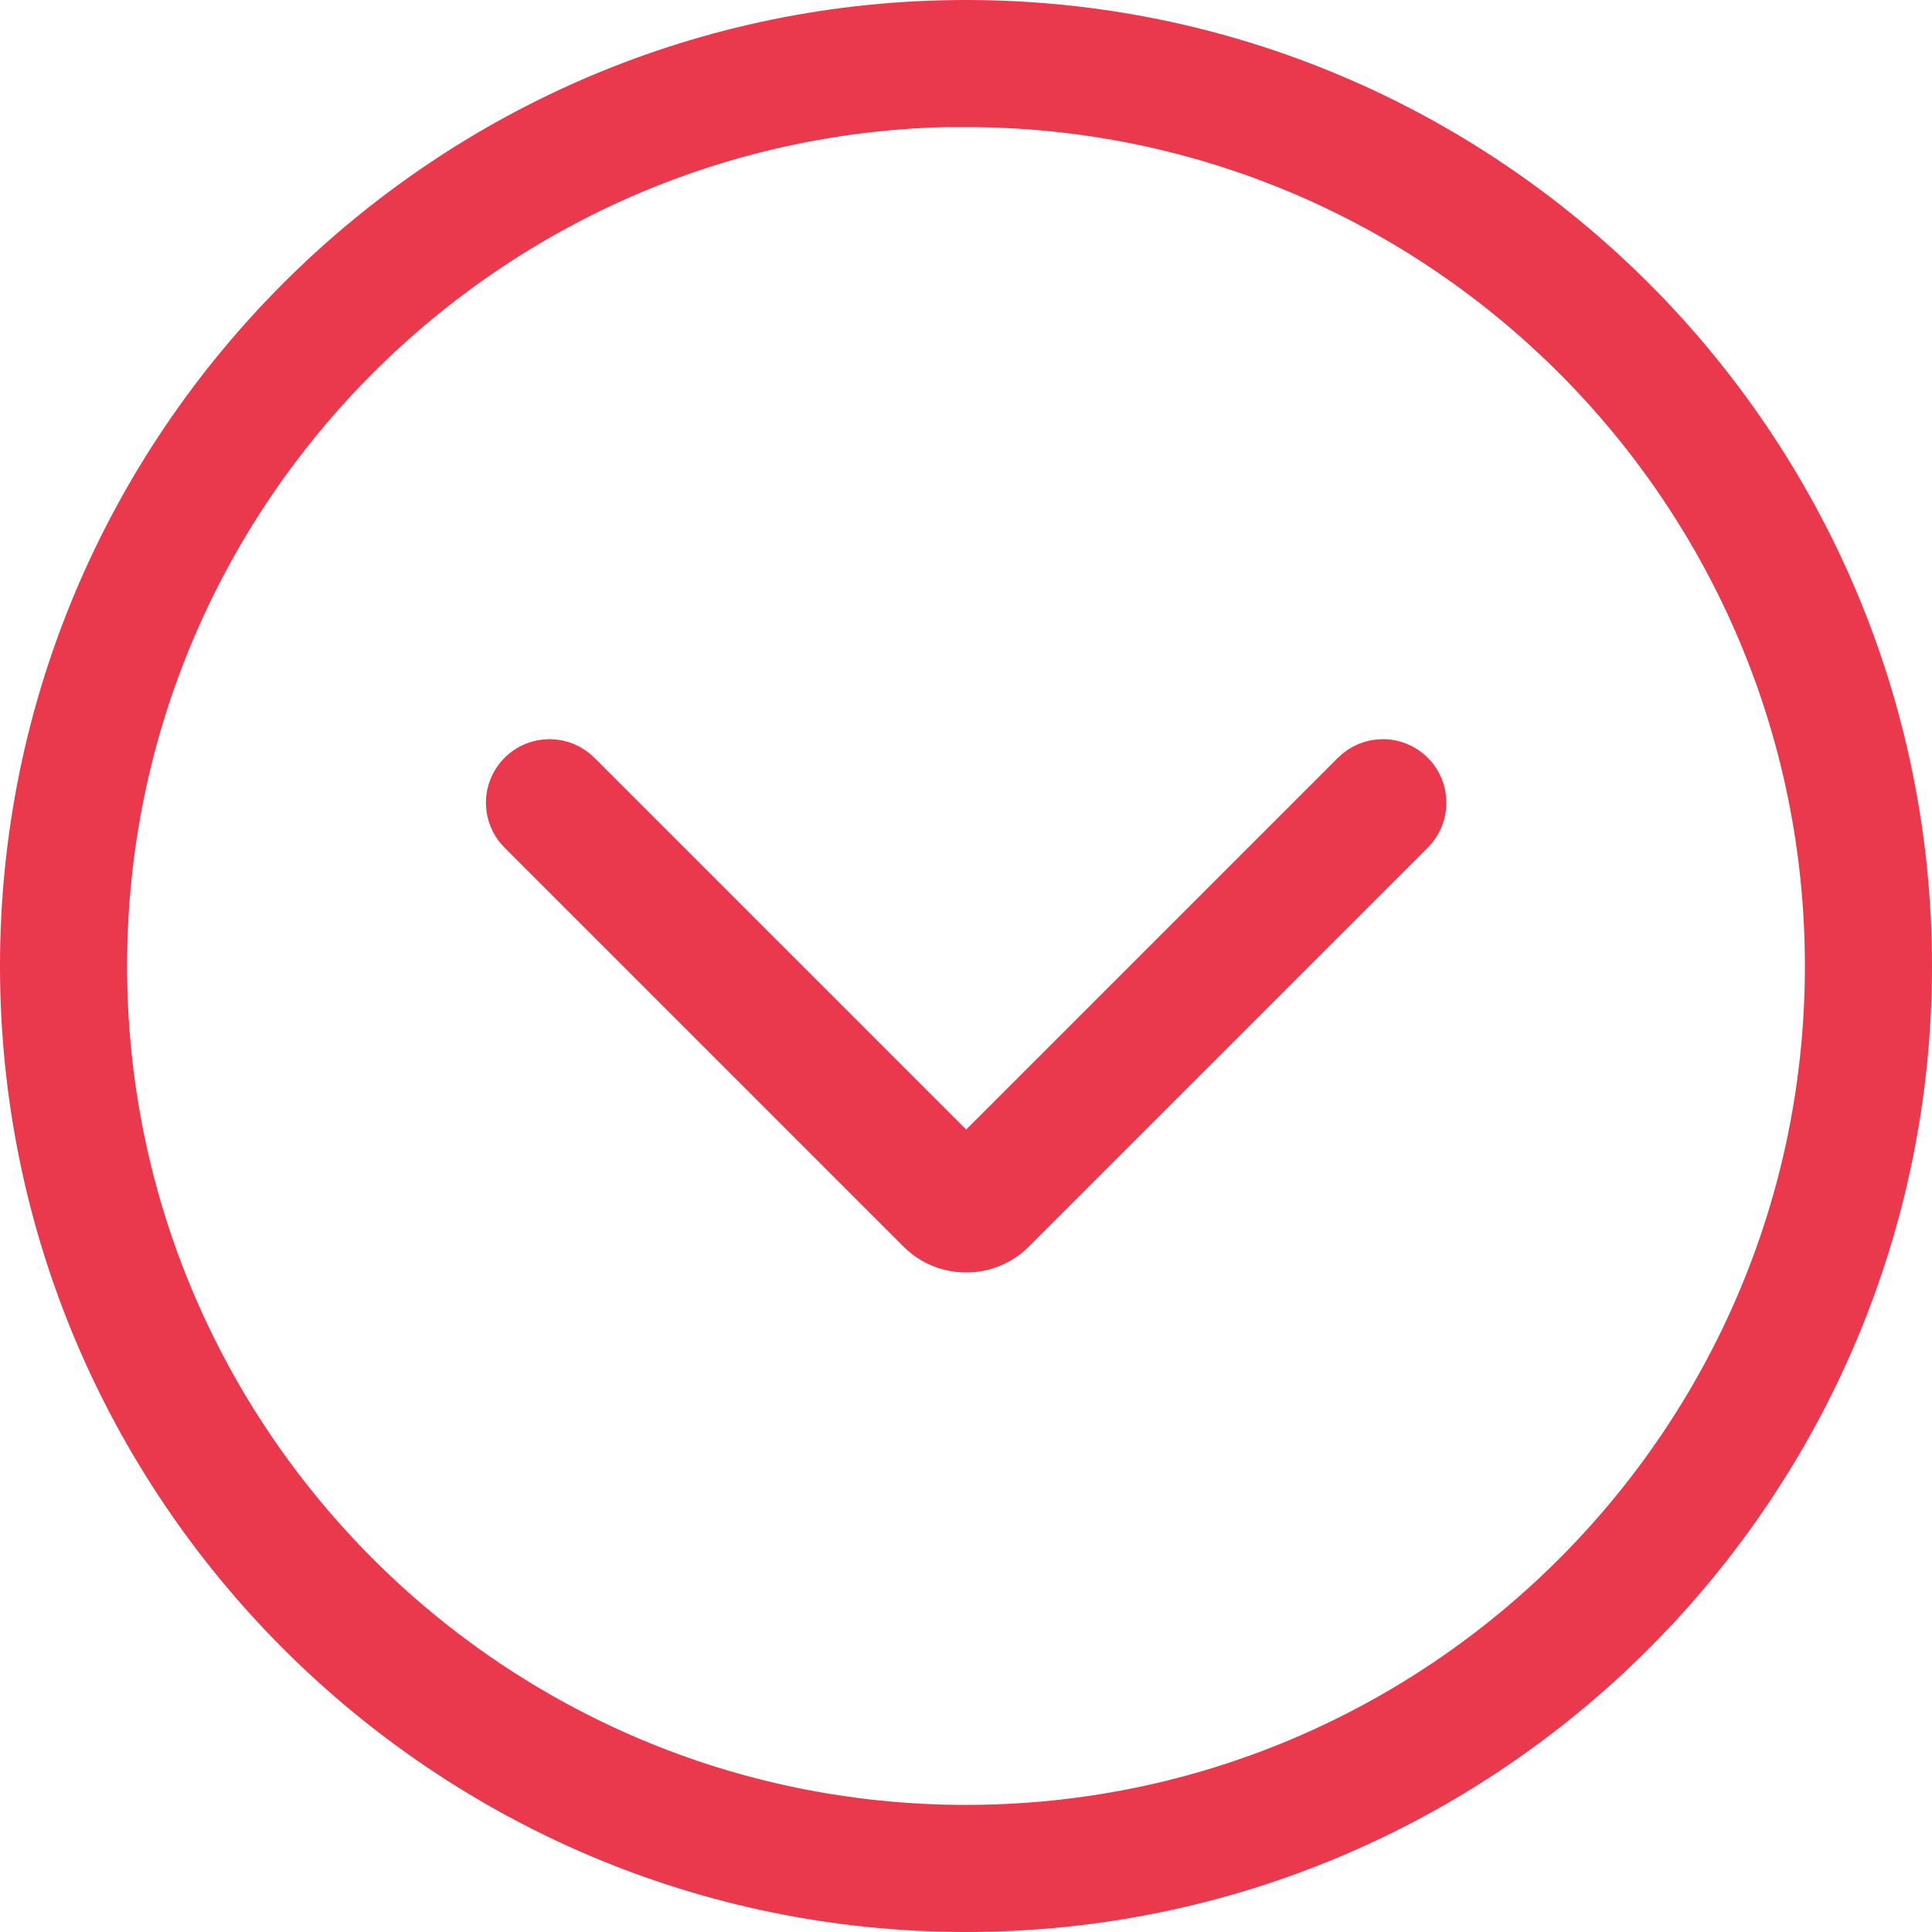
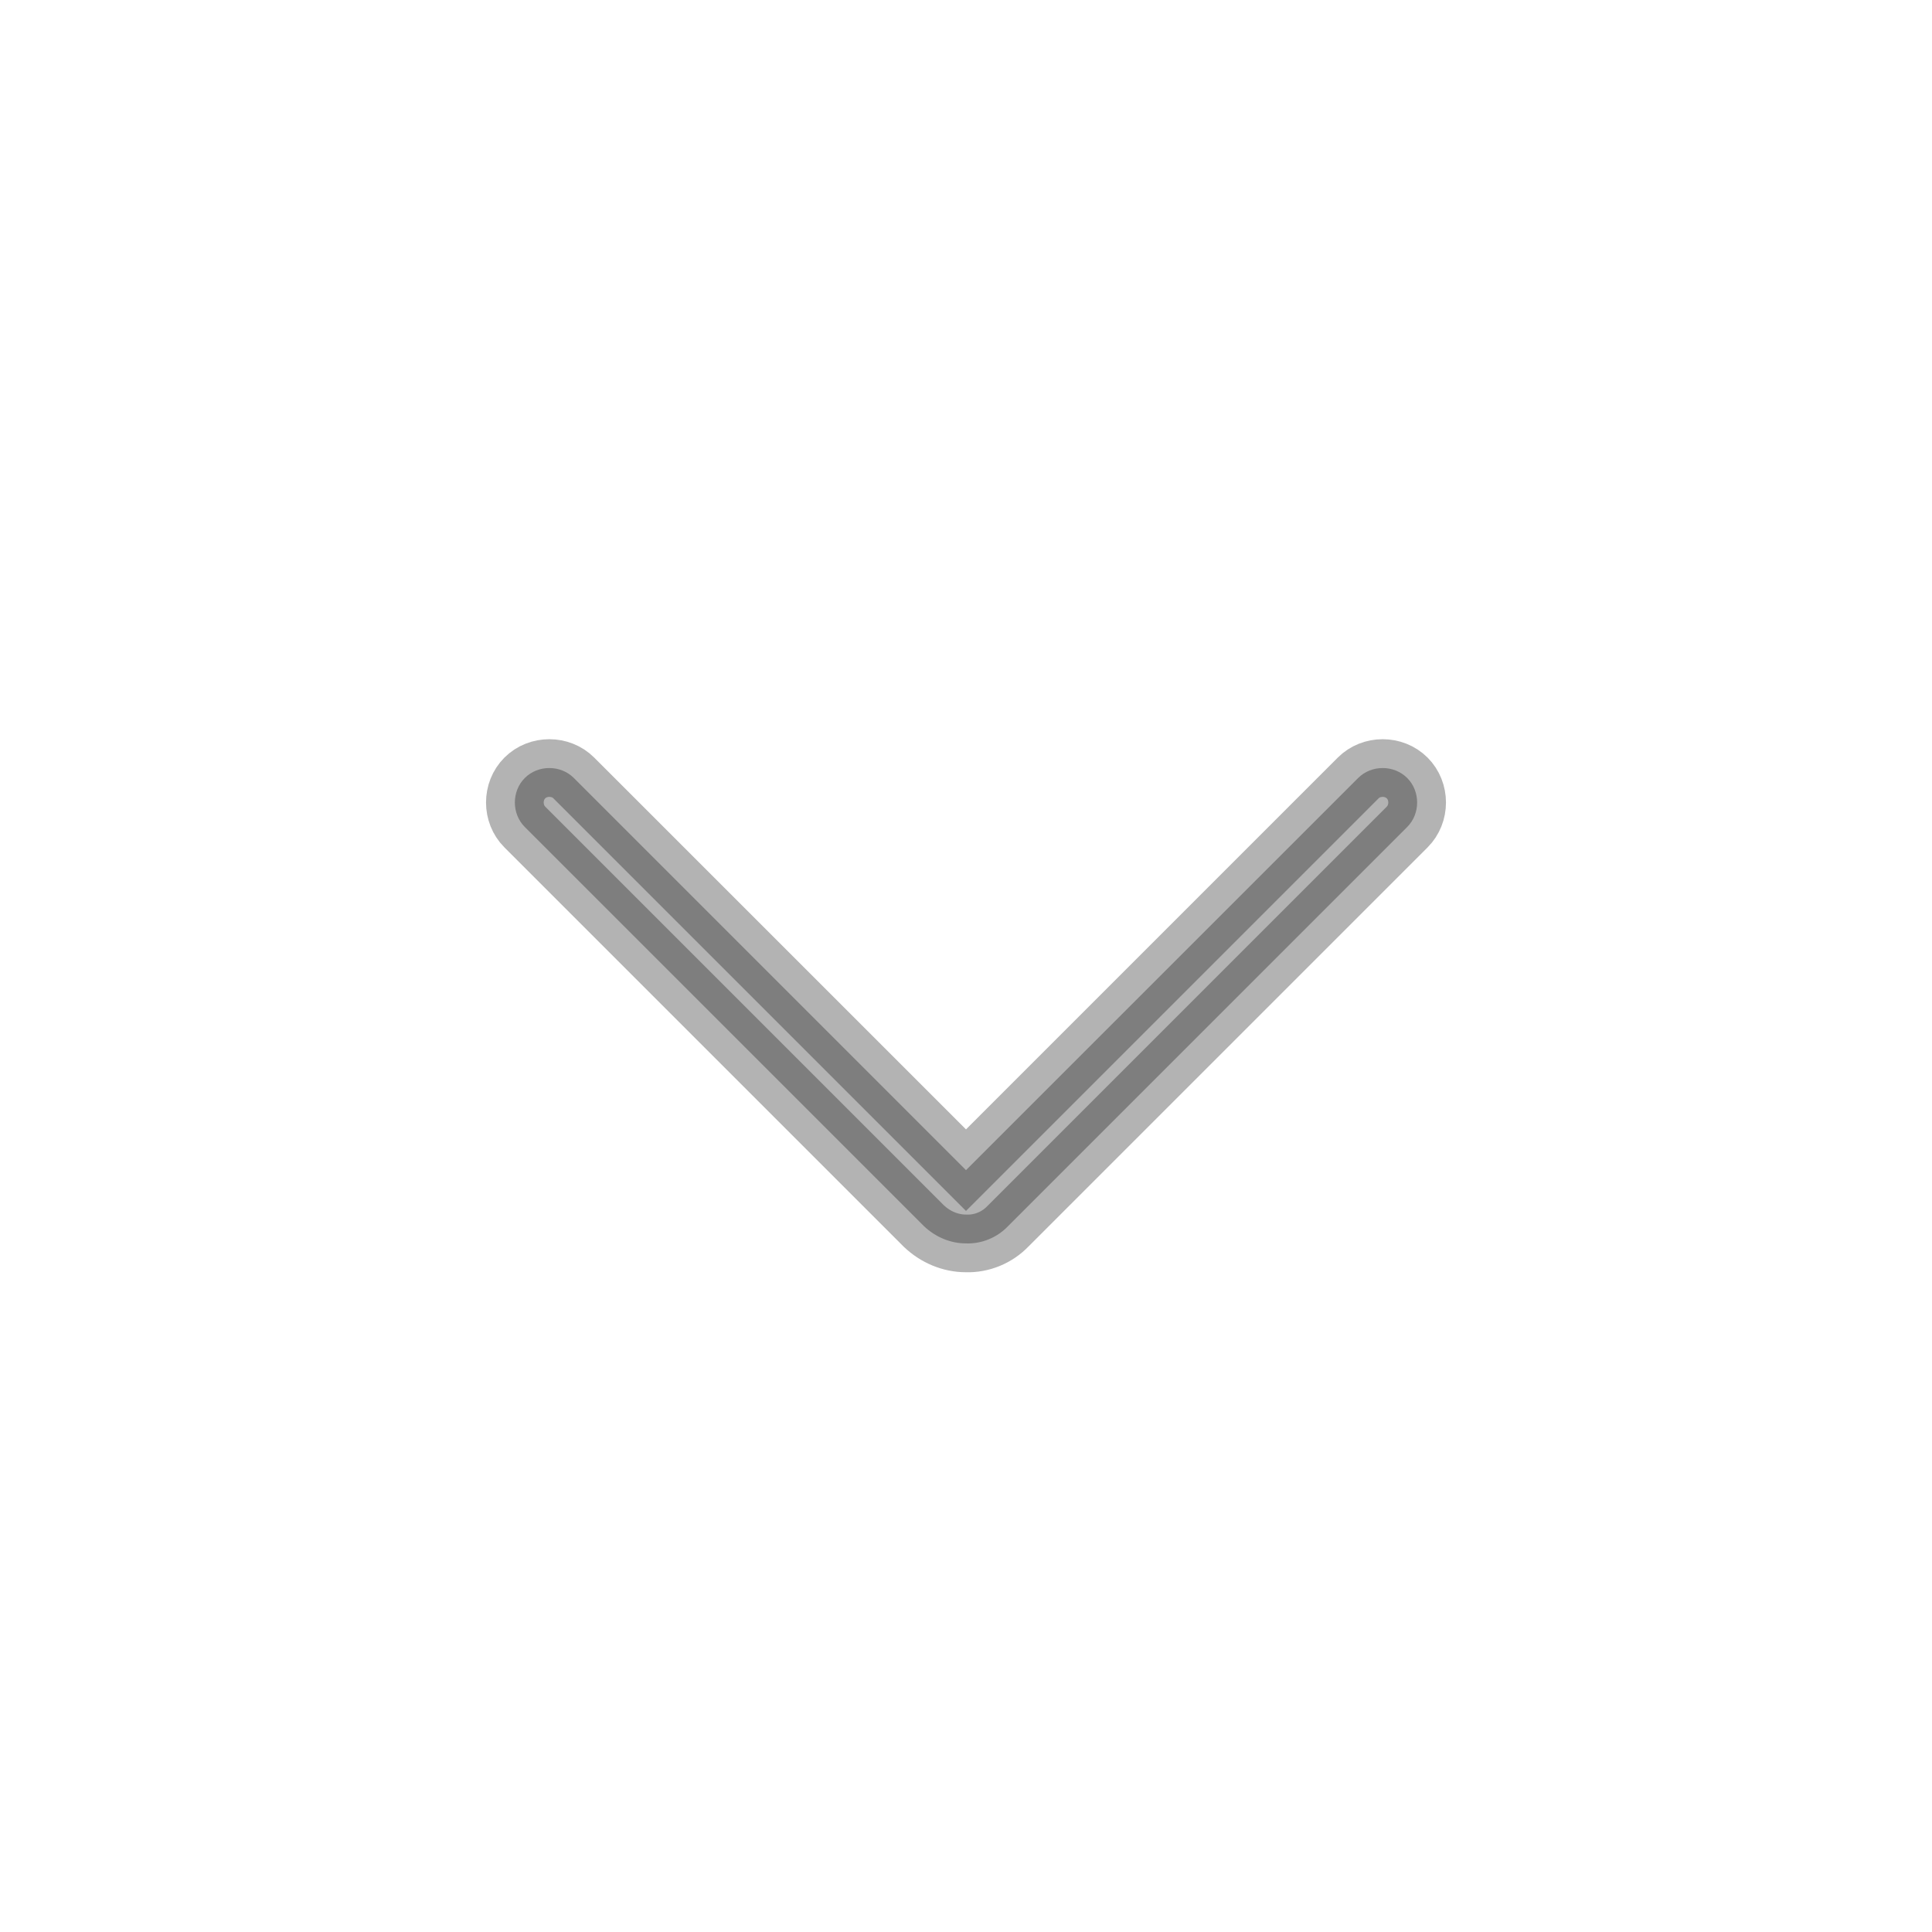
- <svg xmlns="http://www.w3.org/2000/svg" id="Layer_1" data-name="Layer 1" viewBox="0 0 335 335">
-   <defs>
-     <style>.cls-1{fill:#EA384D;stroke:#EA384D;stroke-miterlimit:10;stroke-width:10px;}</style>
-   </defs>
-   <path class="cls-1" d="M200,362.5c-89.6,0-162.5-72.9-162.5-162.5S110.4,37.5,200,37.5,362.5,110.4,362.5,200,289.6,362.5,200,362.5Zm0-313C117,49.54,49.54,117,49.54,200S117,350.46,200,350.46,350.46,283,350.46,200,283,49.54,200,49.54Z" transform="translate(-32.5 -32.5)" />
-   <path class="cls-1" d="M200,248.14a10.27,10.27,0,0,1-7.28-3l-69.2-69.2a6,6,0,0,1,8.51-8.51l68,68,68-68a6,6,0,0,1,8.51,8.51l-69.2,69.2A10.27,10.27,0,0,1,200,248.14Z" transform="translate(-32.5 -32.5)" />
+ <svg xmlns="http://www.w3.org/2000/svg" version="1.1" id="Layer_1" x="0px" y="0px" viewBox="0 0 335 335" style="enable-background:new 0 0 335 335;" xml:space="preserve">
+   <style type="text/css">
+ 	.st0{fill:rgba(0,0,0,0.3);stroke:rgba(0,0,0,0.3);stroke-width:10;stroke-miterlimit:10;}
+ </style>
+   <path class="st0" d="M167.5,215.6c-2.7,0-5.3-1.1-7.3-3L91,143.4c-2.3-2.3-2.3-6.2,0-8.5s6.2-2.3,8.5,0l68,68l68-68  c2.3-2.3,6.2-2.3,8.5,0c2.3,2.3,2.3,6.2,0,8.5l0,0l-69.2,69.2C172.9,214.6,170.2,215.7,167.5,215.6z" />
</svg>
